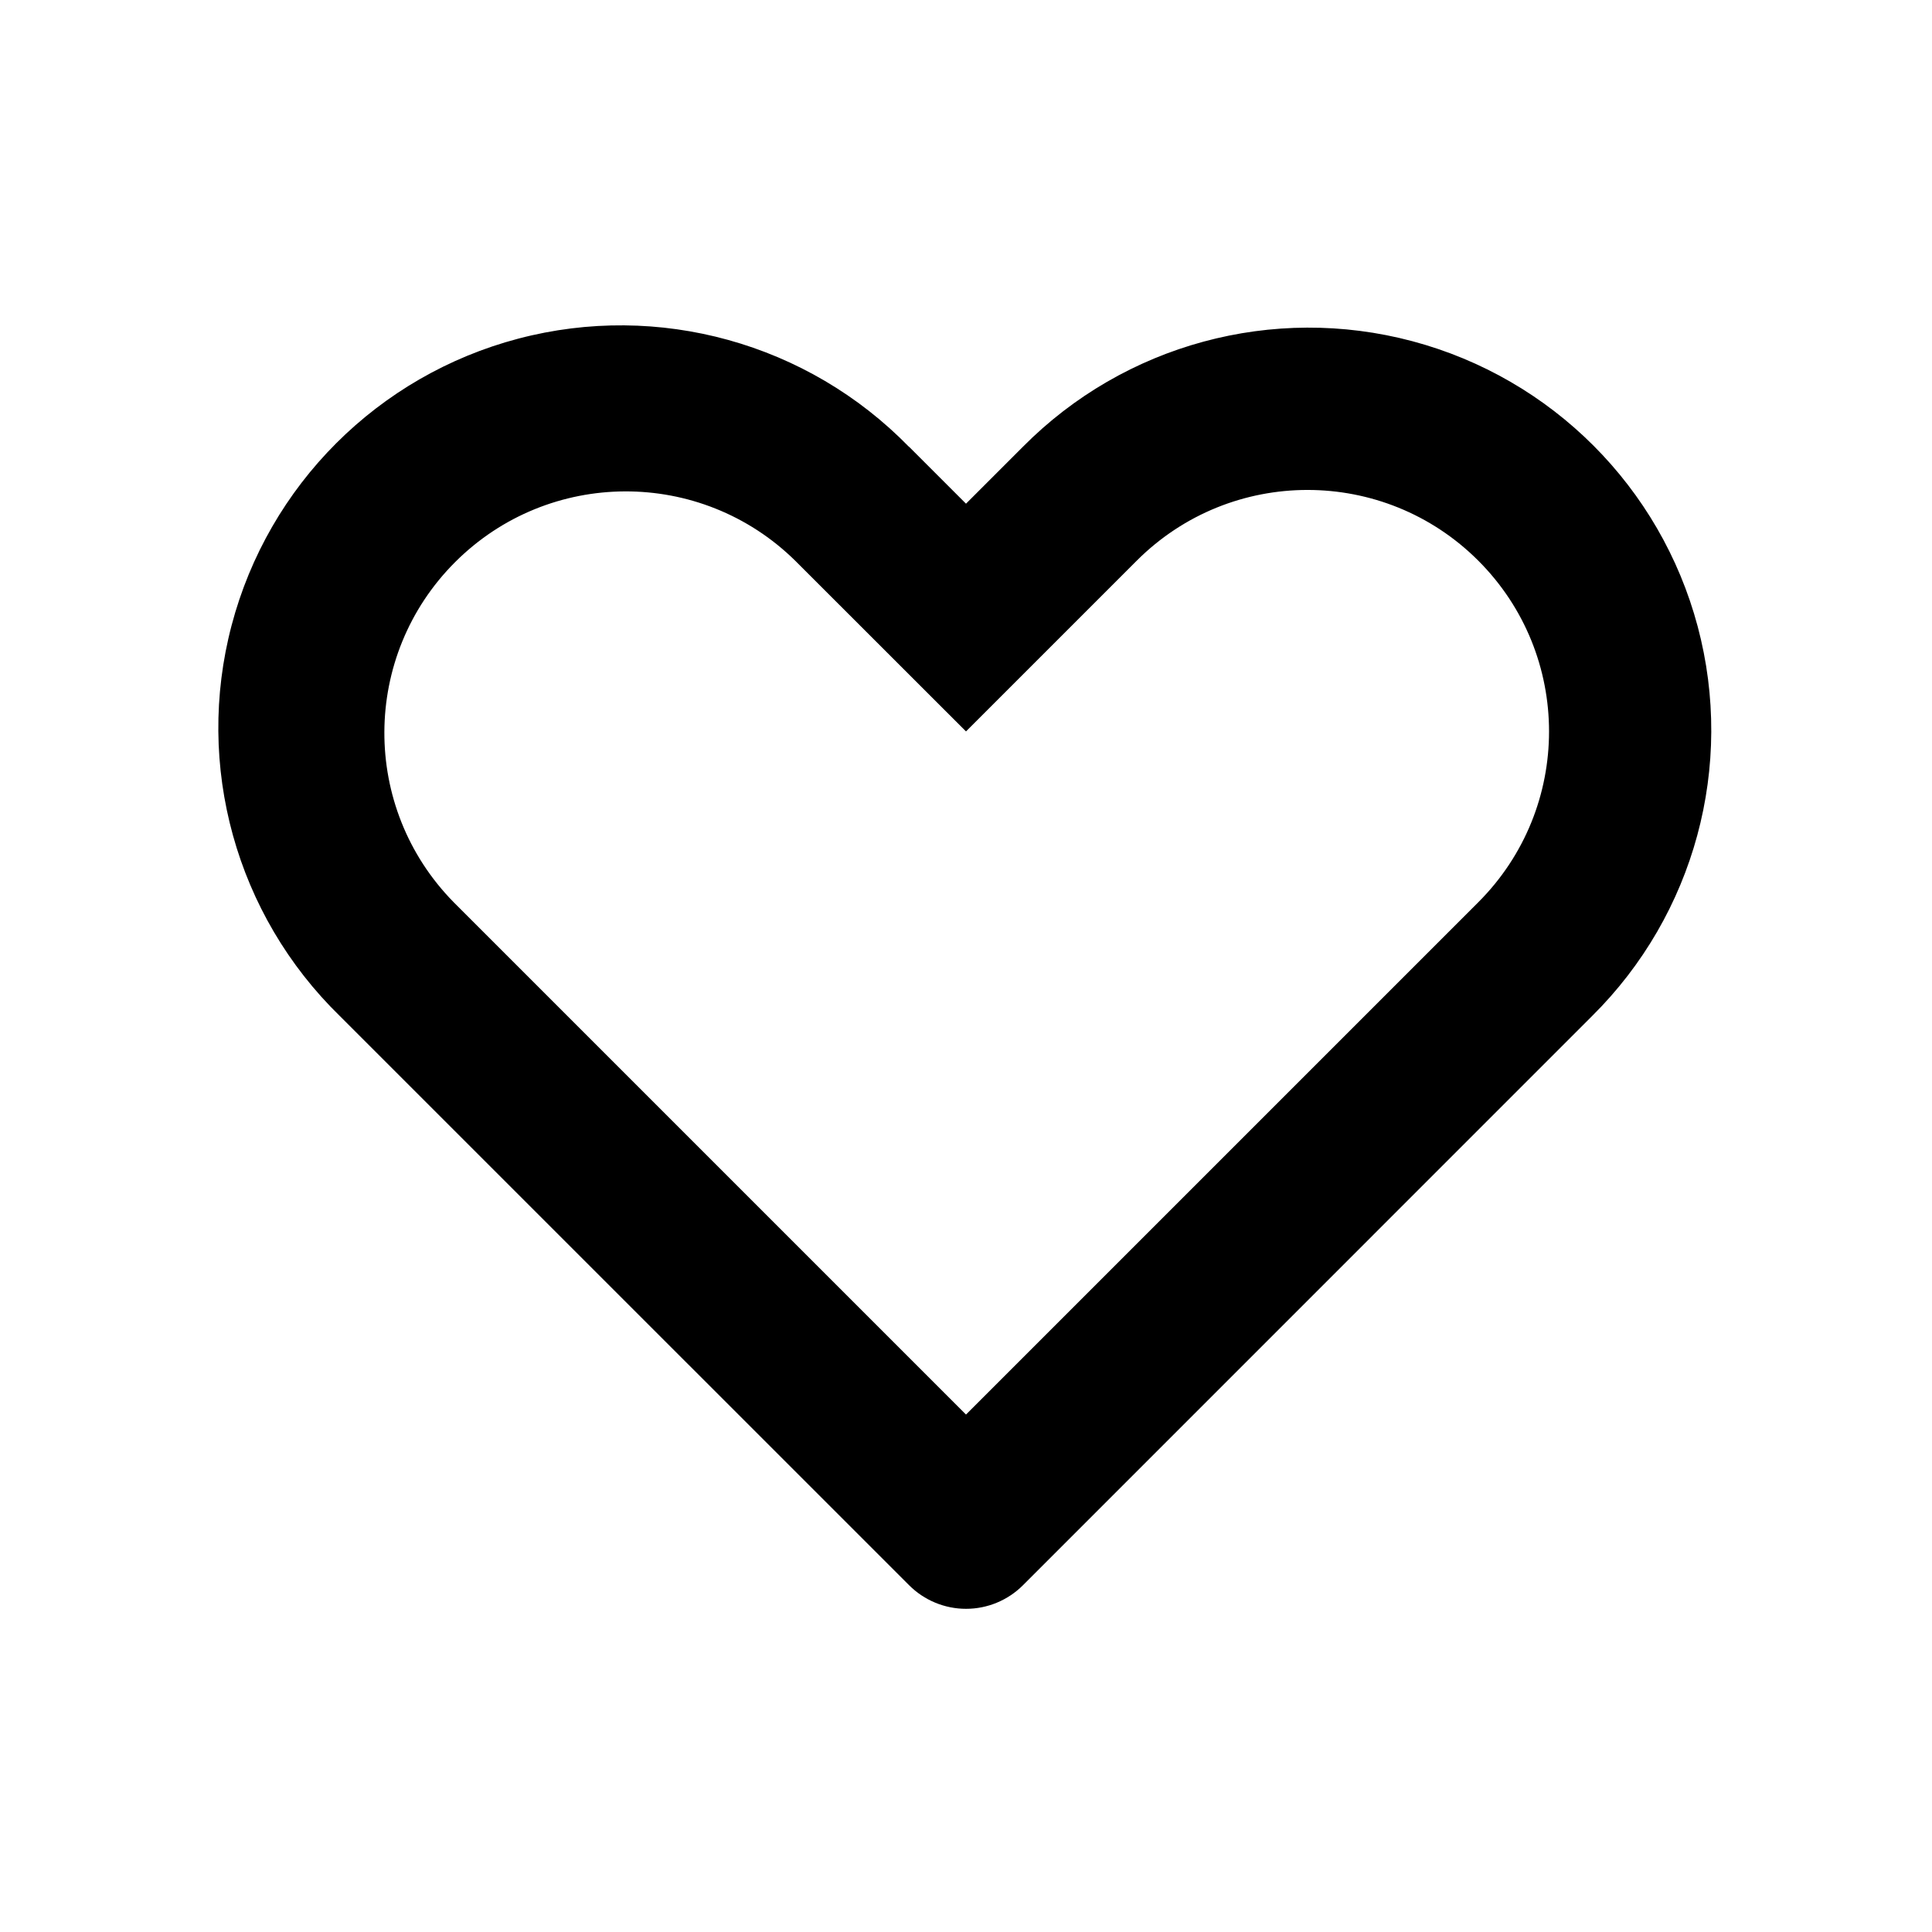
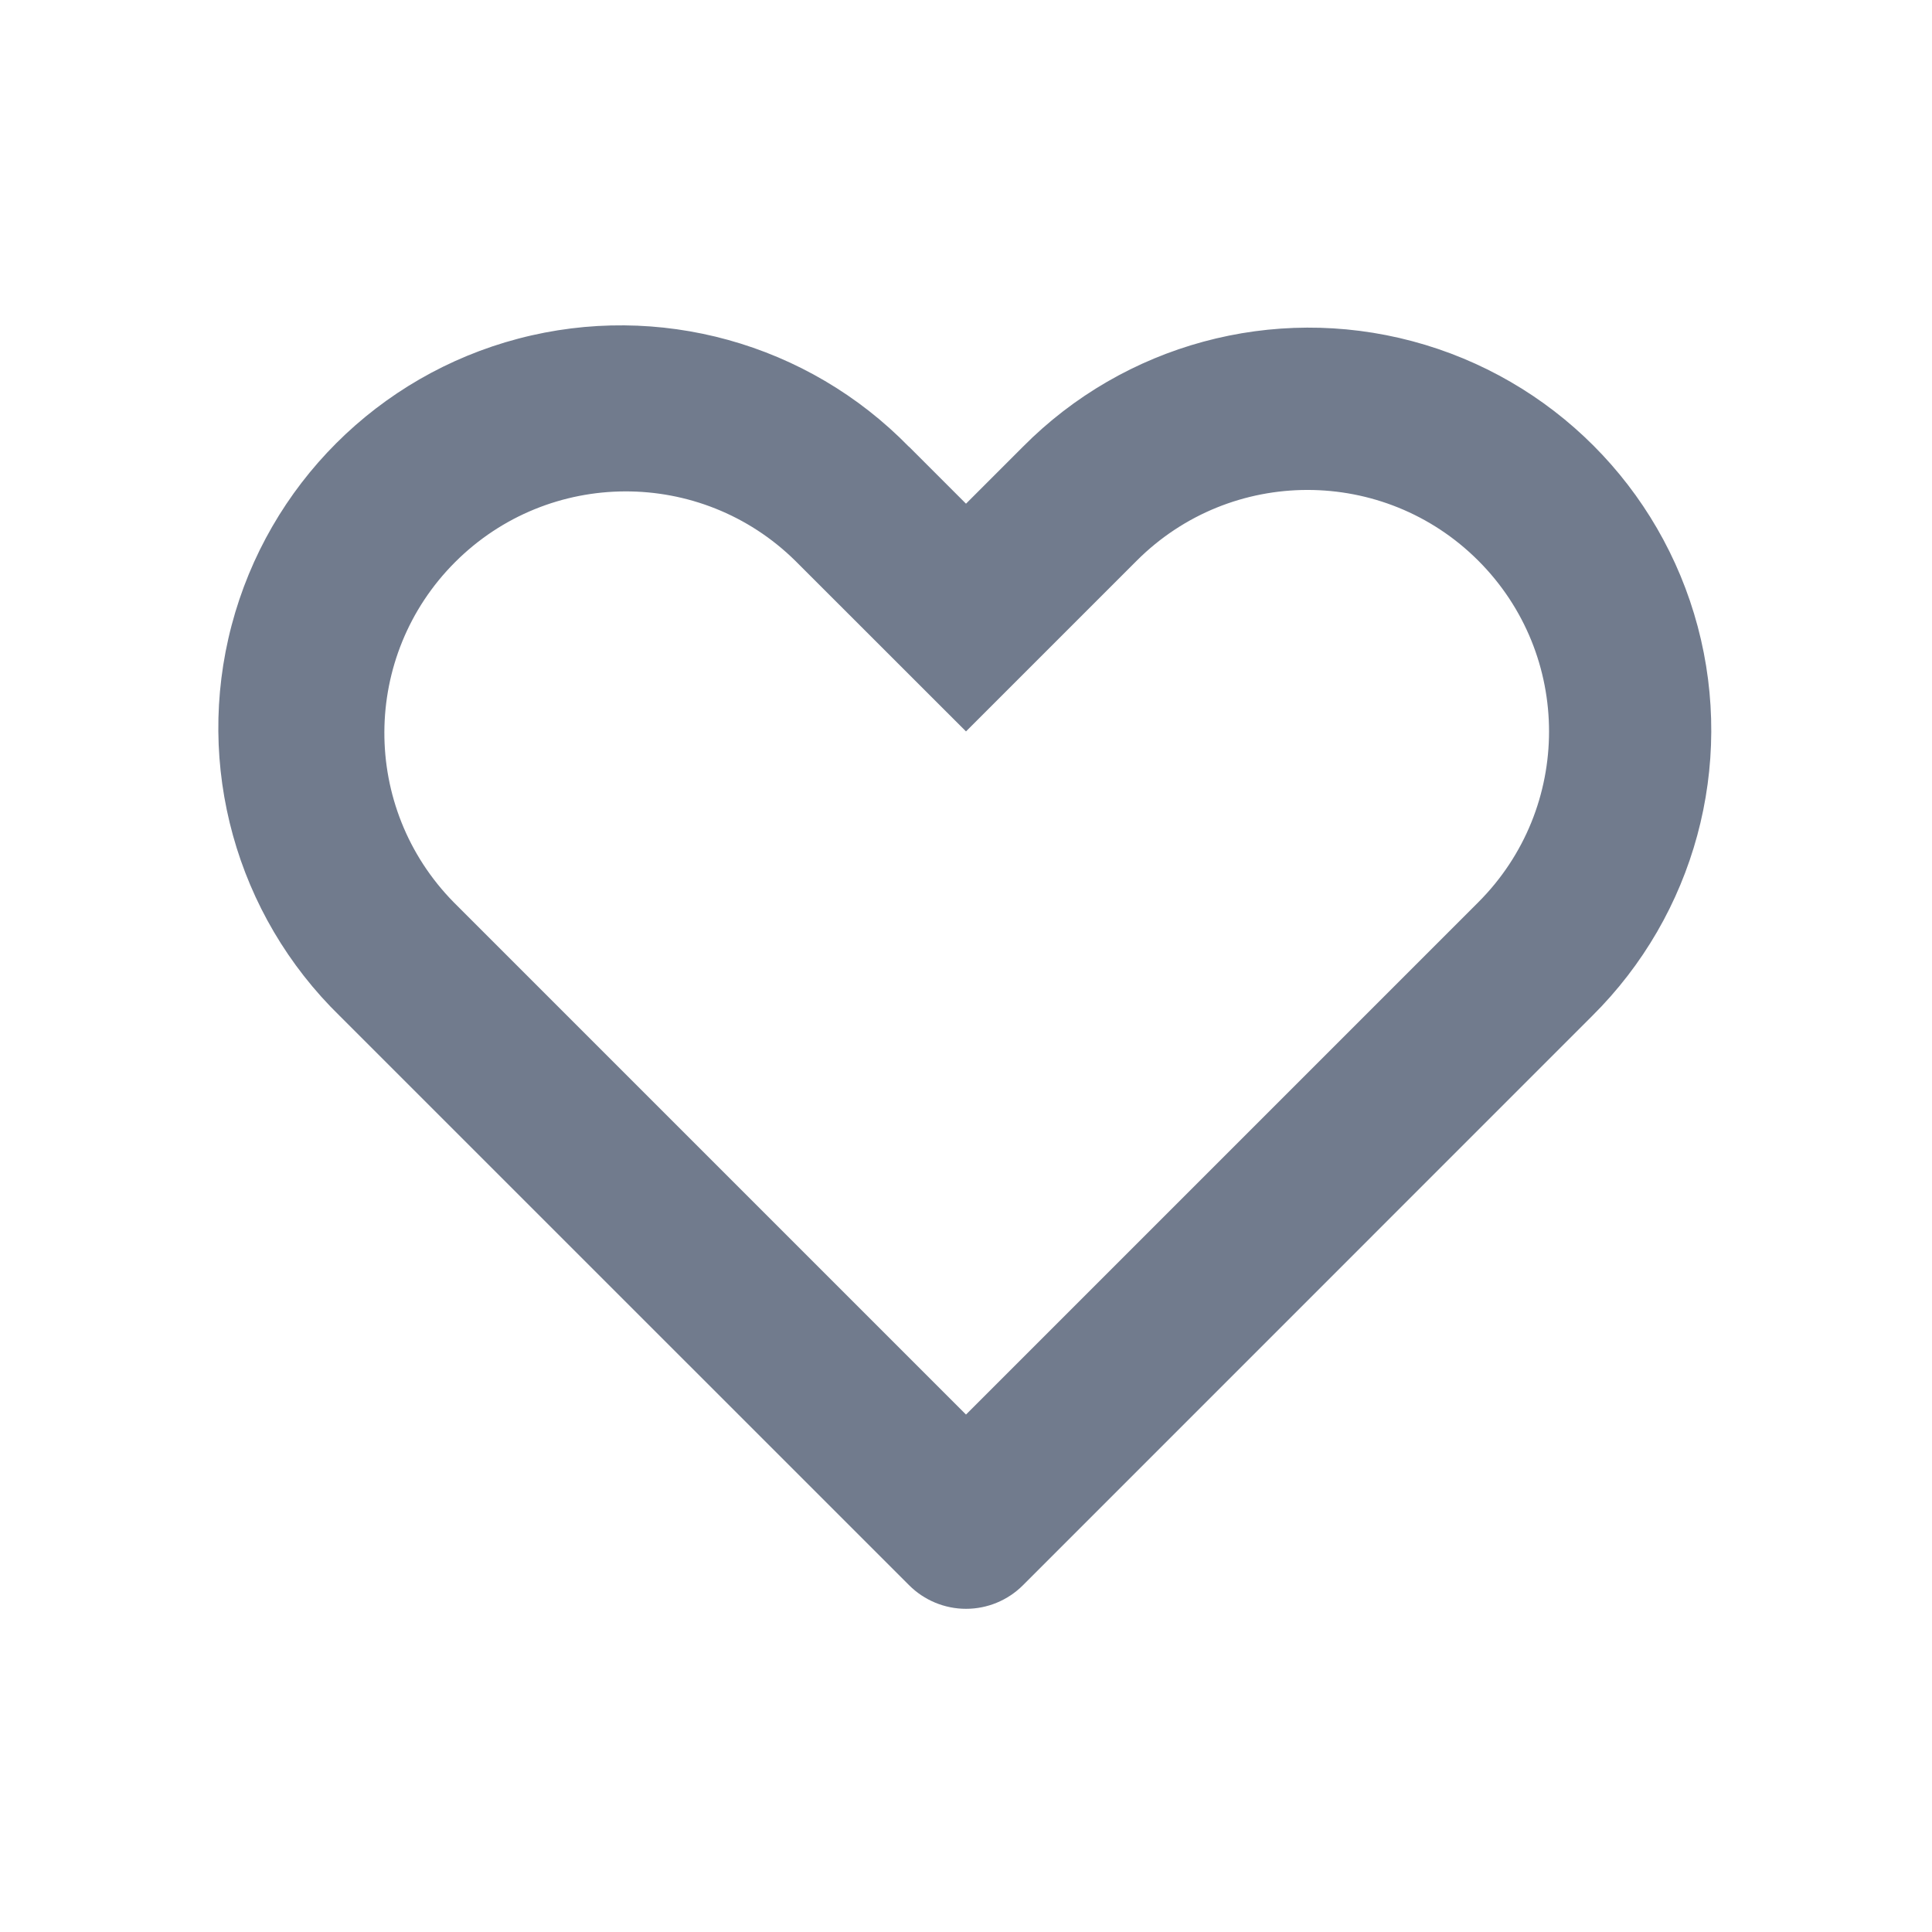
- <svg xmlns="http://www.w3.org/2000/svg" viewBox="-2 -4 24 24" width="28" fill="currentColor">
+ <svg xmlns="http://www.w3.org/2000/svg" viewBox="-2 -4 24 24" width="28" fill="#717b8d">
  <path d="M3.636 7.208L10 13.572l6.364-6.364a3 3 0 1 0-4.243-4.243L10 5.086l-2.121-2.12a3 3 0 0 0-4.243 4.242zM9.293 1.55l.707.707.707-.707a5 5 0 1 1 7.071 7.071l-7.07 7.071a1 1 0 0 1-1.415 0l-7.071-7.07a5 5 0 1 1 7.07-7.071z" />
</svg>
